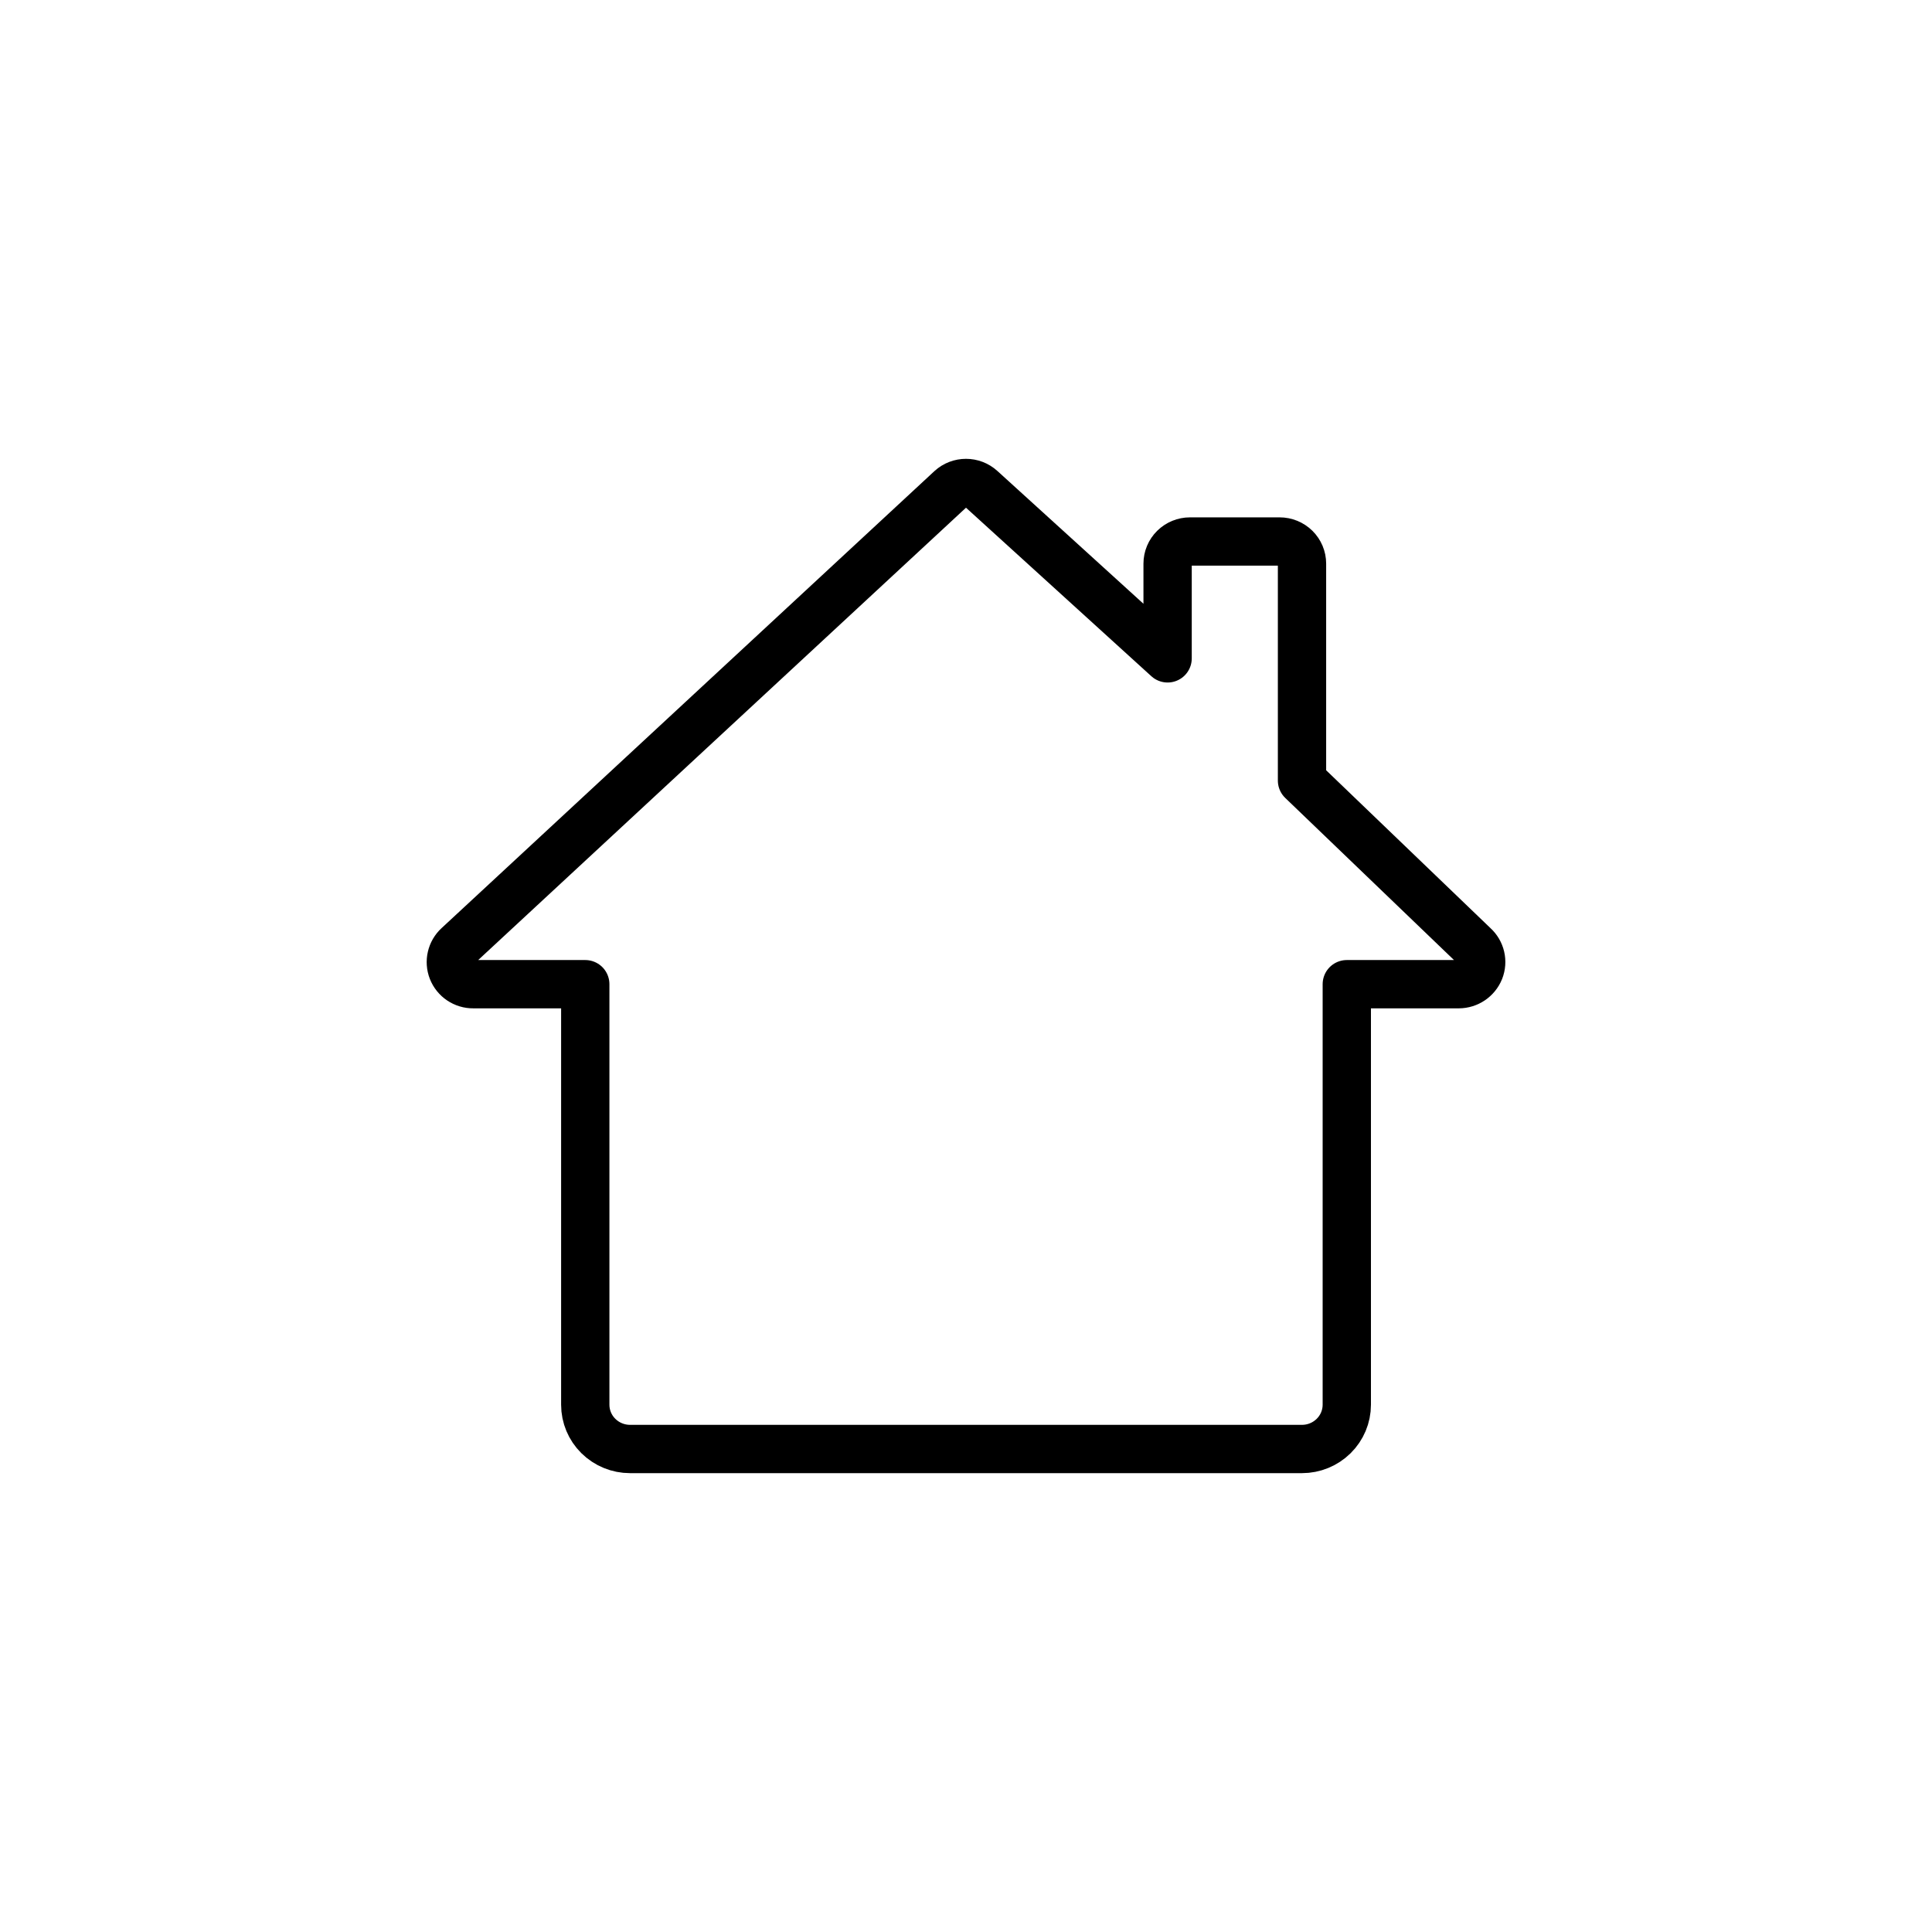
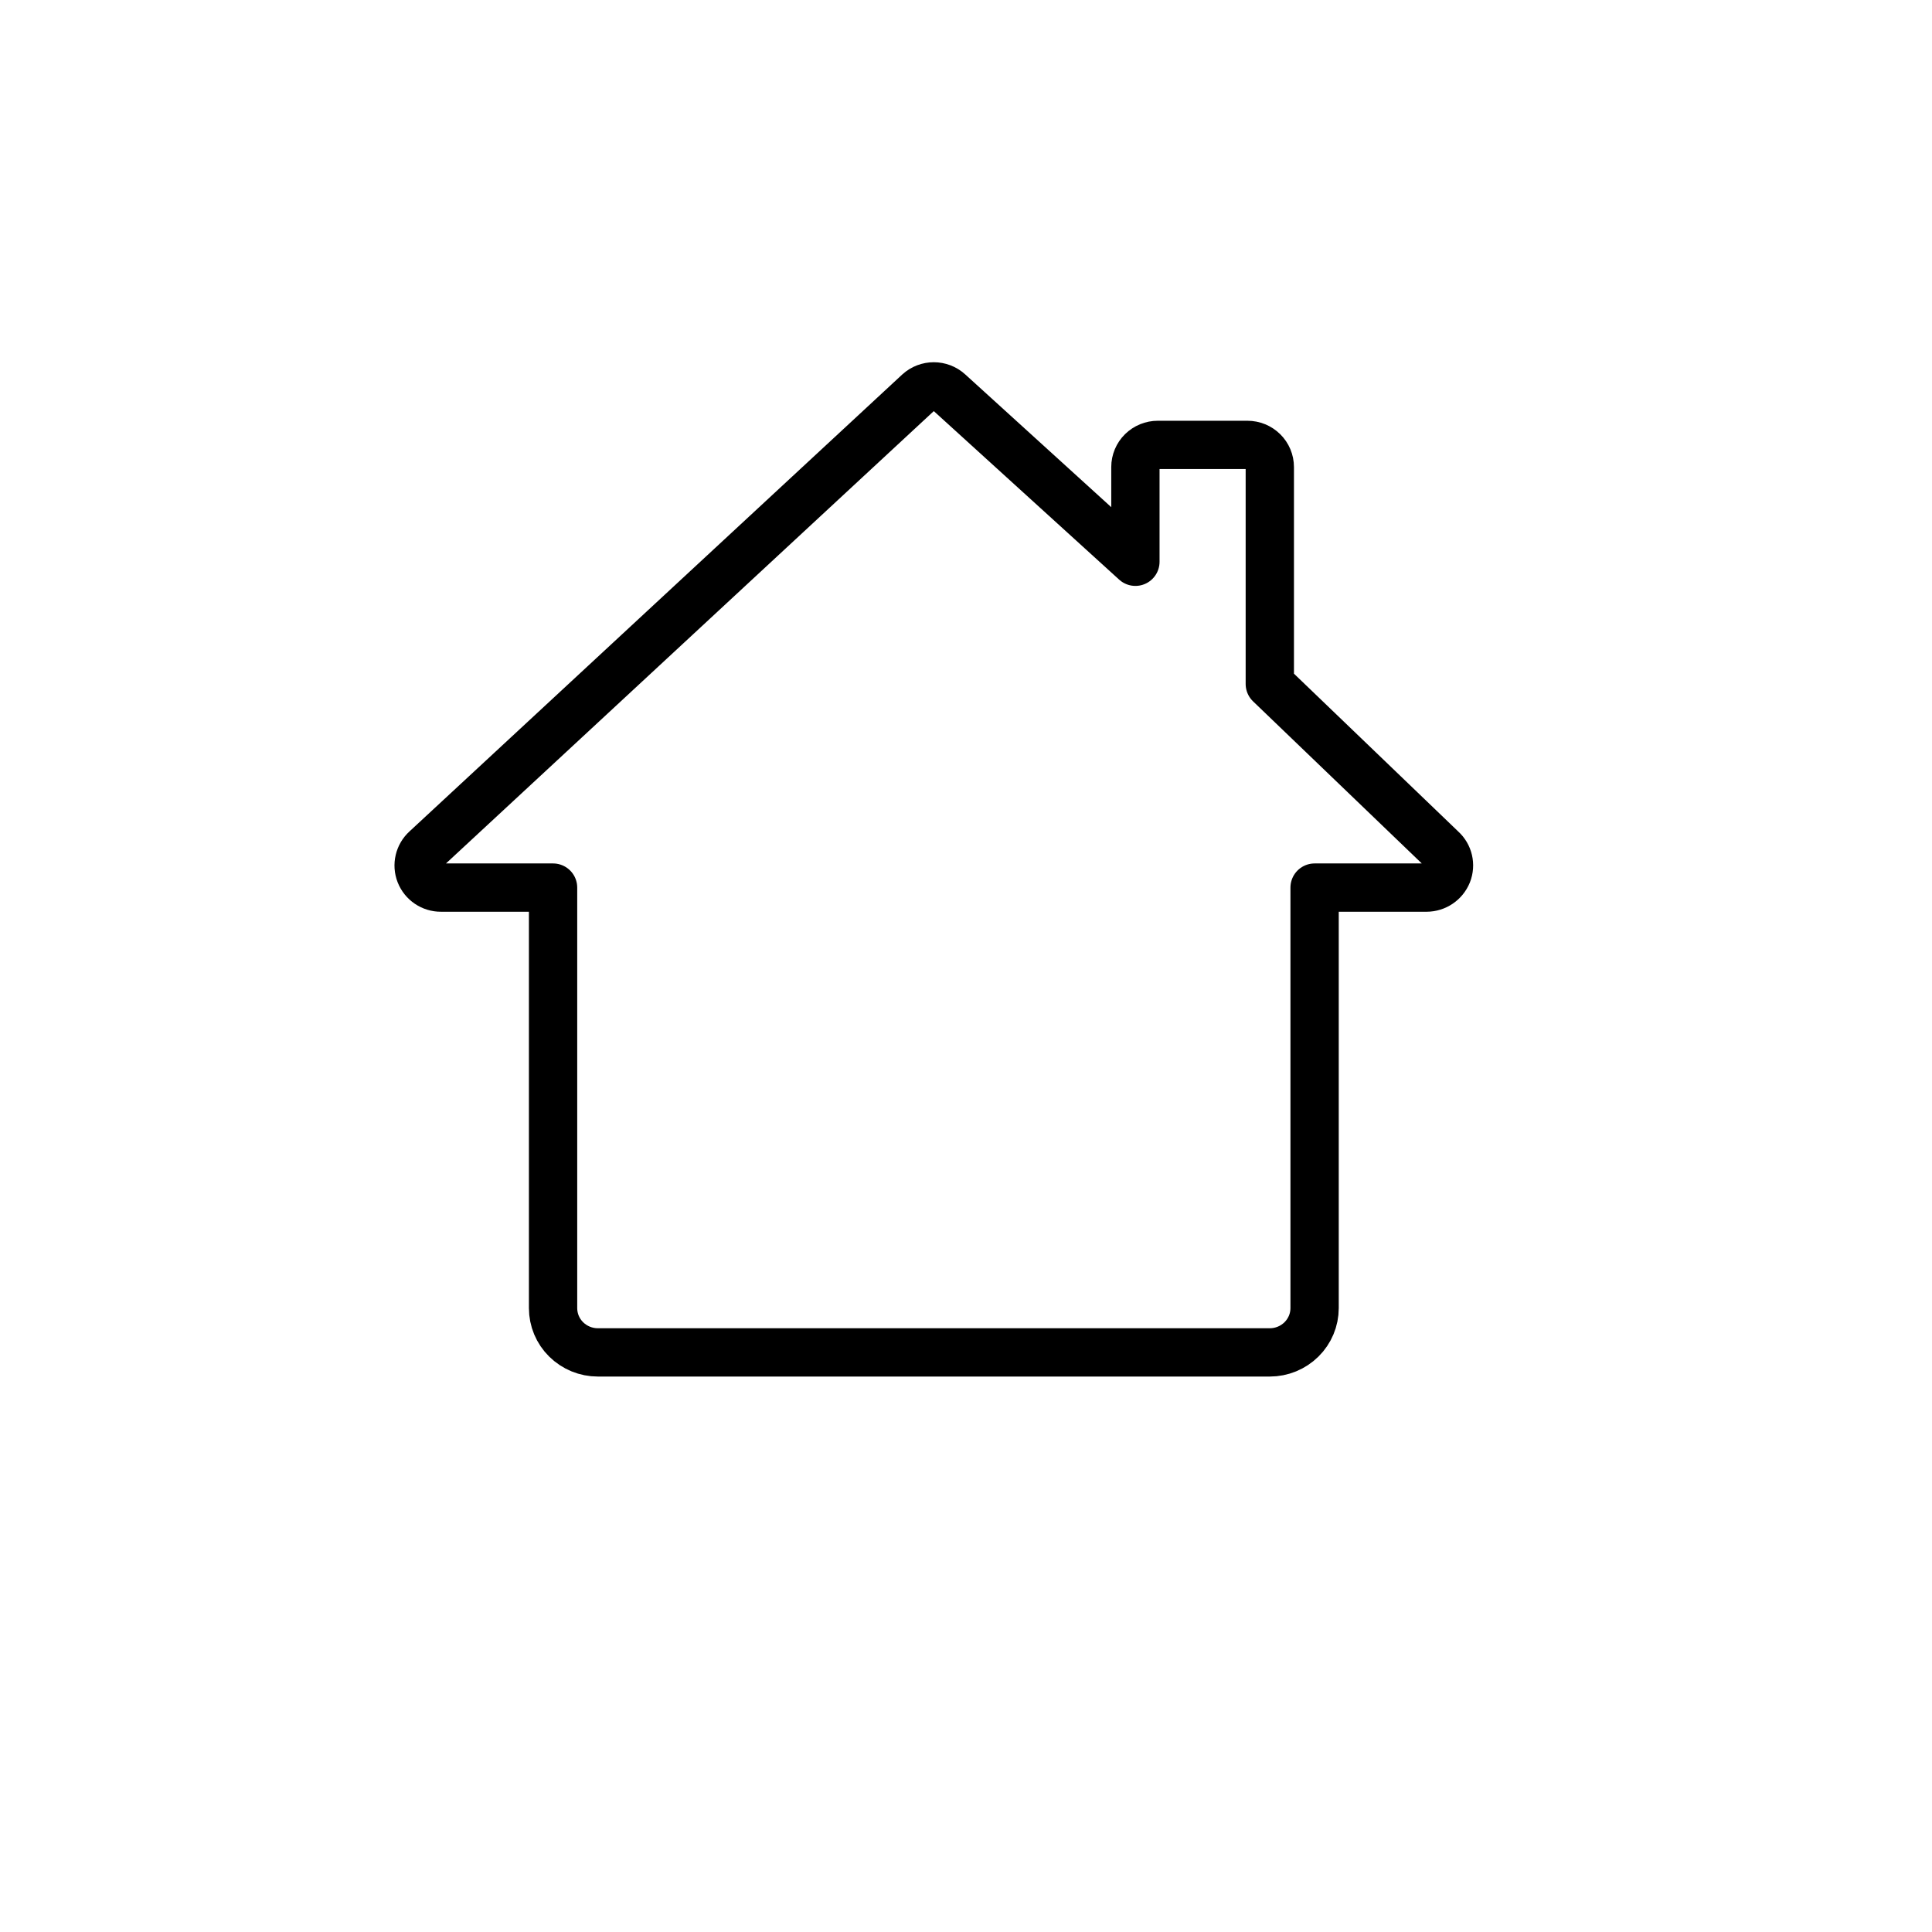
- <svg xmlns="http://www.w3.org/2000/svg" viewBox="0 0 60 60" fill="none">
-   <path stroke="currentColor" stroke-linecap="round" stroke-linejoin="round" stroke-width="1.5" d="M40.435 24.24v-6.736a.683.683 0 0 0-.204-.486.7.7 0 0 0-.492-.201h-2.782a.7.7 0 0 0-.492.201.683.683 0 0 0-.204.486v2.942l-5.79-5.264a.7.7 0 0 0-.943 0l-15.303 14.19a.686.686 0 0 0-.177.756.69.69 0 0 0 .65.437h3.478v13.06c0 .365.146.715.407.972a1.4 1.4 0 0 0 .984.403h20.868a1.4 1.4 0 0 0 .983-.403c.261-.258.408-.607.408-.972v-13.06h3.478a.702.702 0 0 0 .648-.438.68.68 0 0 0-.177-.756l-5.34-5.13Z" />
+ <svg xmlns="http://www.w3.org/2000/svg" fill="none" viewBox="0 0 60 60">
+   <path stroke="currentColor" stroke-linecap="round" stroke-linejoin="round" stroke-width="1.5" d="M39.435 21.24v-6.736a.683.683 0 0 0-.204-.486.7.7 0 0 0-.492-.201h-2.782a.7.7 0 0 0-.492.201.683.683 0 0 0-.204.486v2.942l-5.79-5.264a.7.7 0 0 0-.943 0l-15.303 14.19a.686.686 0 0 0-.177.756.69.69 0 0 0 .65.437h3.478v13.06c0 .365.146.715.407.972a1.4 1.4 0 0 0 .984.403h20.868a1.4 1.4 0 0 0 .983-.403c.261-.258.408-.607.408-.972v-13.06h3.478a.702.702 0 0 0 .648-.438.68.68 0 0 0-.177-.756l-5.34-5.13Z" />
</svg>
